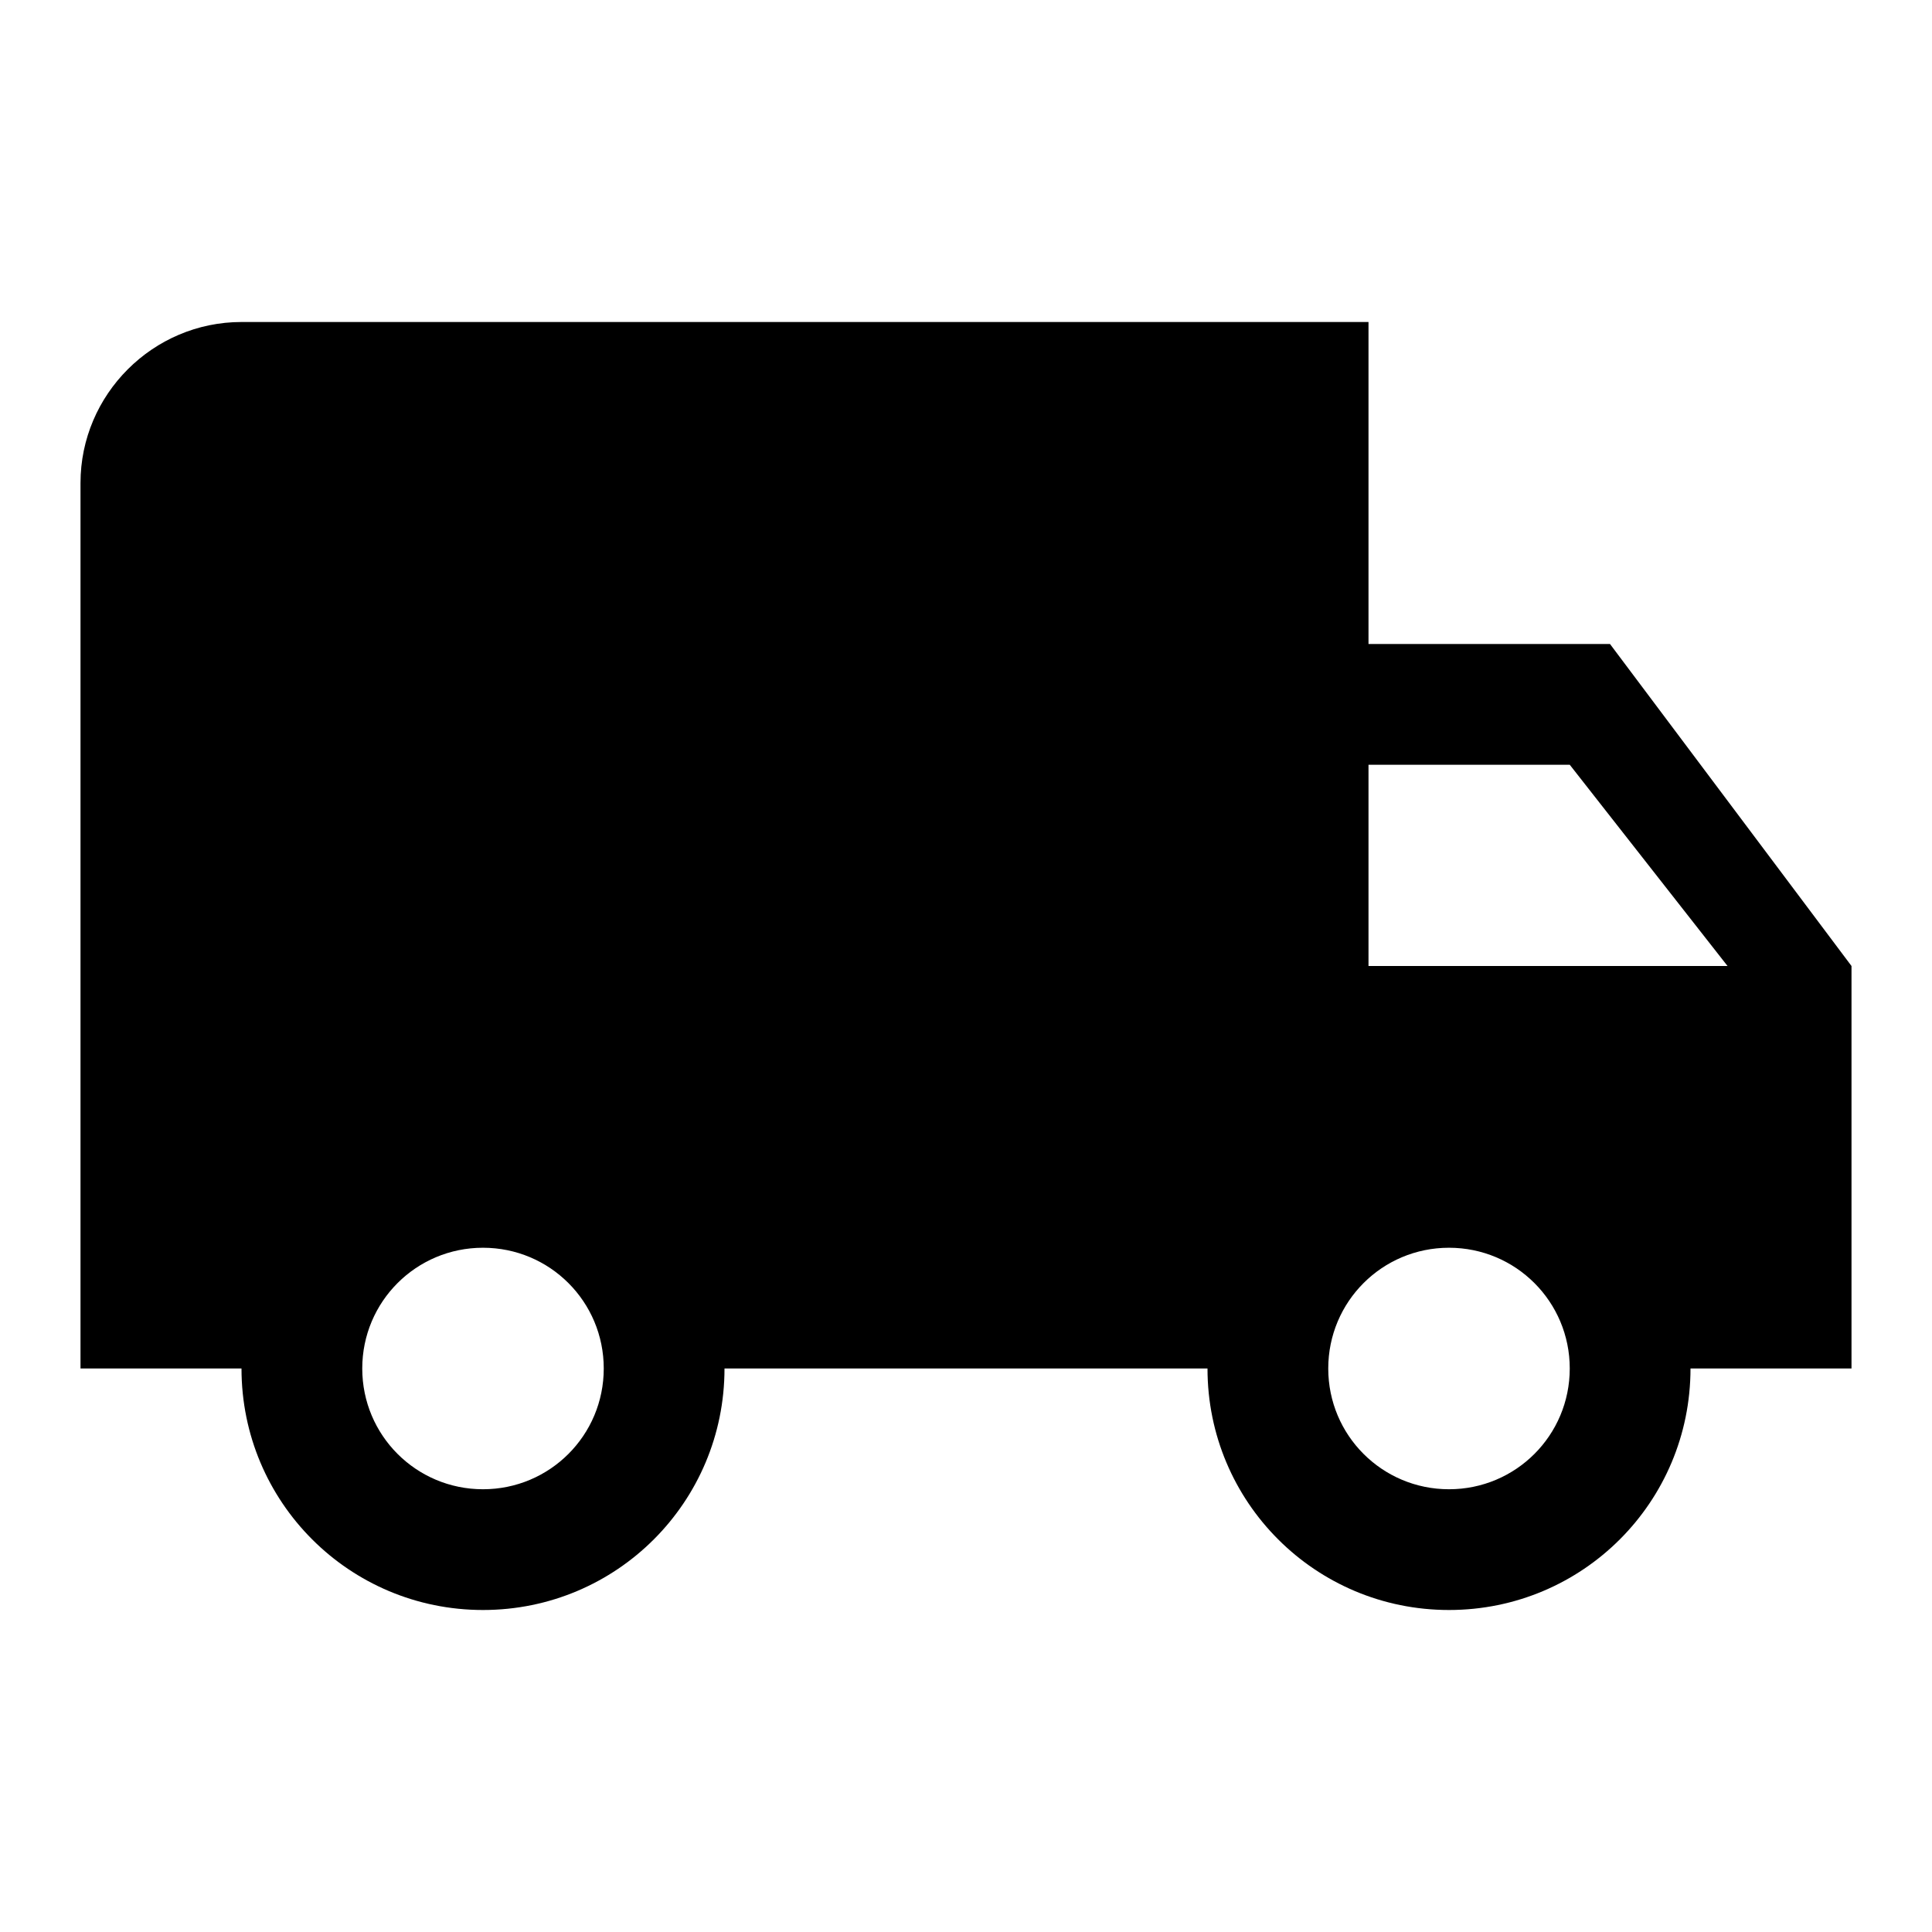
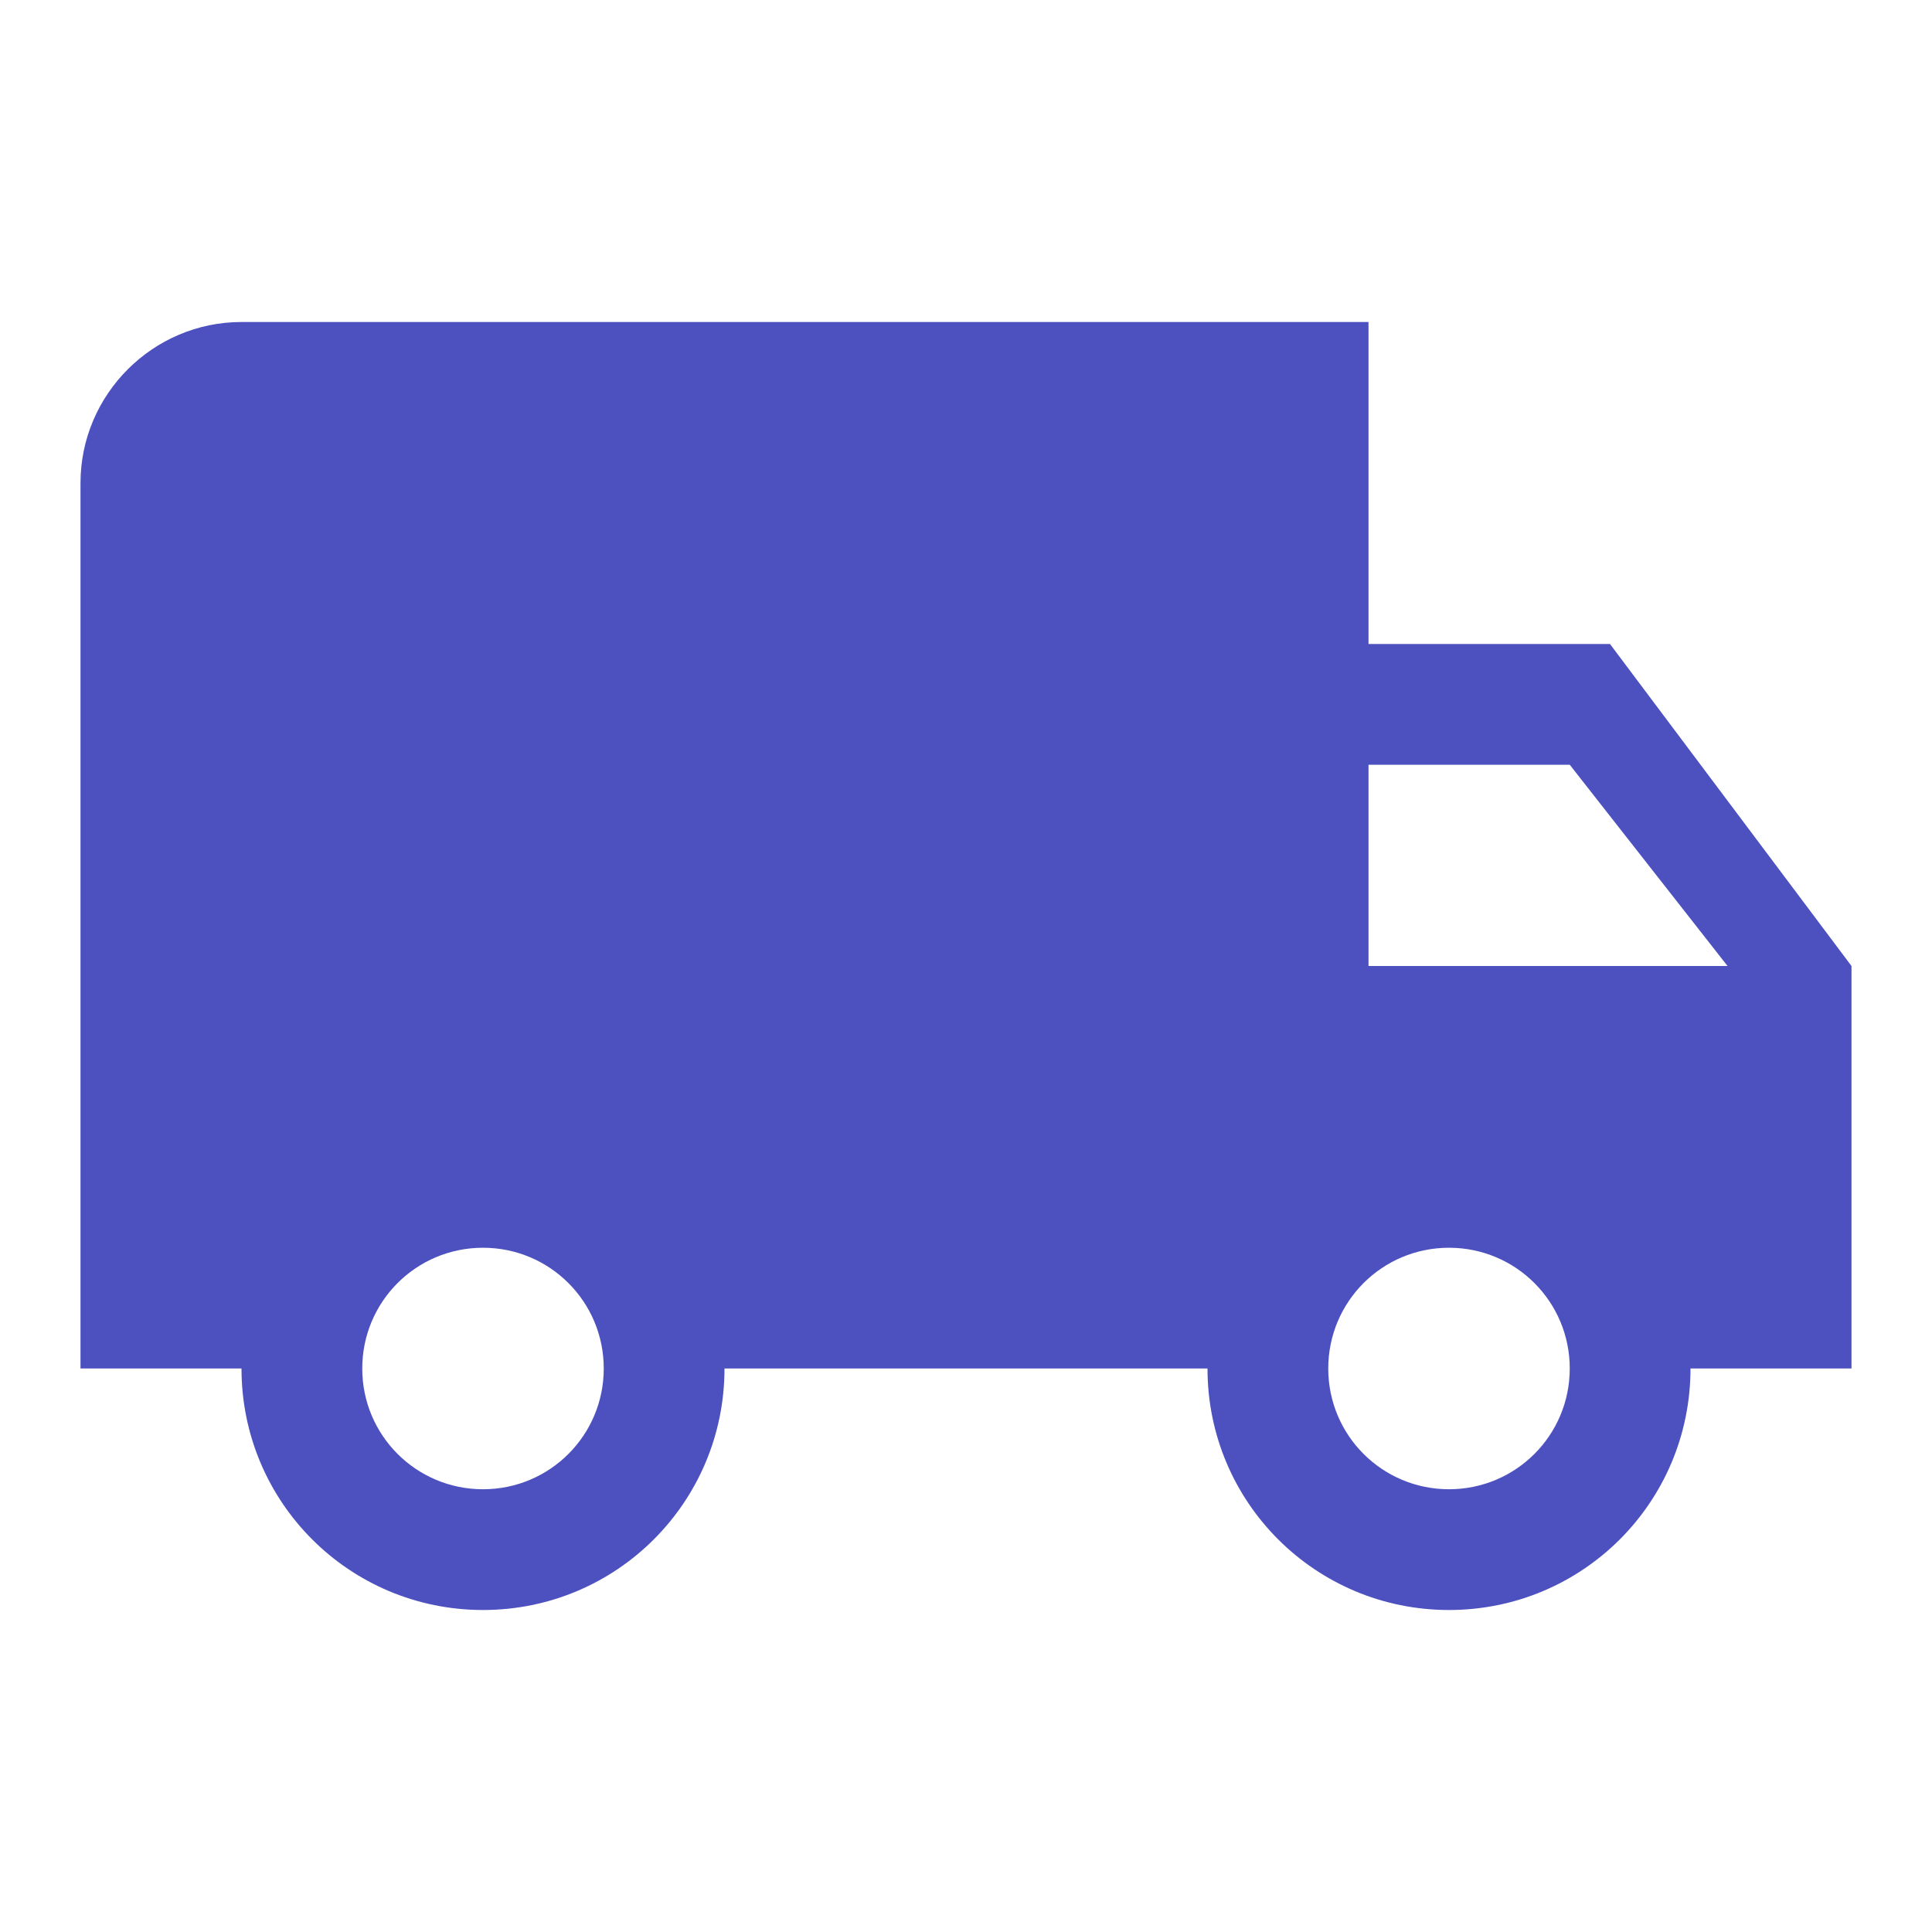
- <svg xmlns="http://www.w3.org/2000/svg" height="24" viewBox="0 0 24 24" width="24">
+ <svg xmlns="http://www.w3.org/2000/svg" fill="#4c51bf" height="24" viewBox="0 0 24 24" width="24">
  <path d="M0 0h24v24H0z" fill="none" />
  <path d="M20 8h-3V4H3c-1.1 0-2 .9-2 2v11h2c0 1.66 1.34 3 3 3s3-1.34 3-3h6c0 1.66 1.34 3 3 3s3-1.34 3-3h2v-5l-3-4zM6 18.5c-.83 0-1.5-.67-1.5-1.5s.67-1.5 1.5-1.5 1.5.67 1.5 1.5-.67 1.5-1.5 1.5zm13.5-9l1.96 2.5H17V9.5h2.5zm-1.5 9c-.83 0-1.5-.67-1.5-1.5s.67-1.5 1.5-1.5 1.5.67 1.5 1.5-.67 1.5-1.5 1.5z" />
</svg>
